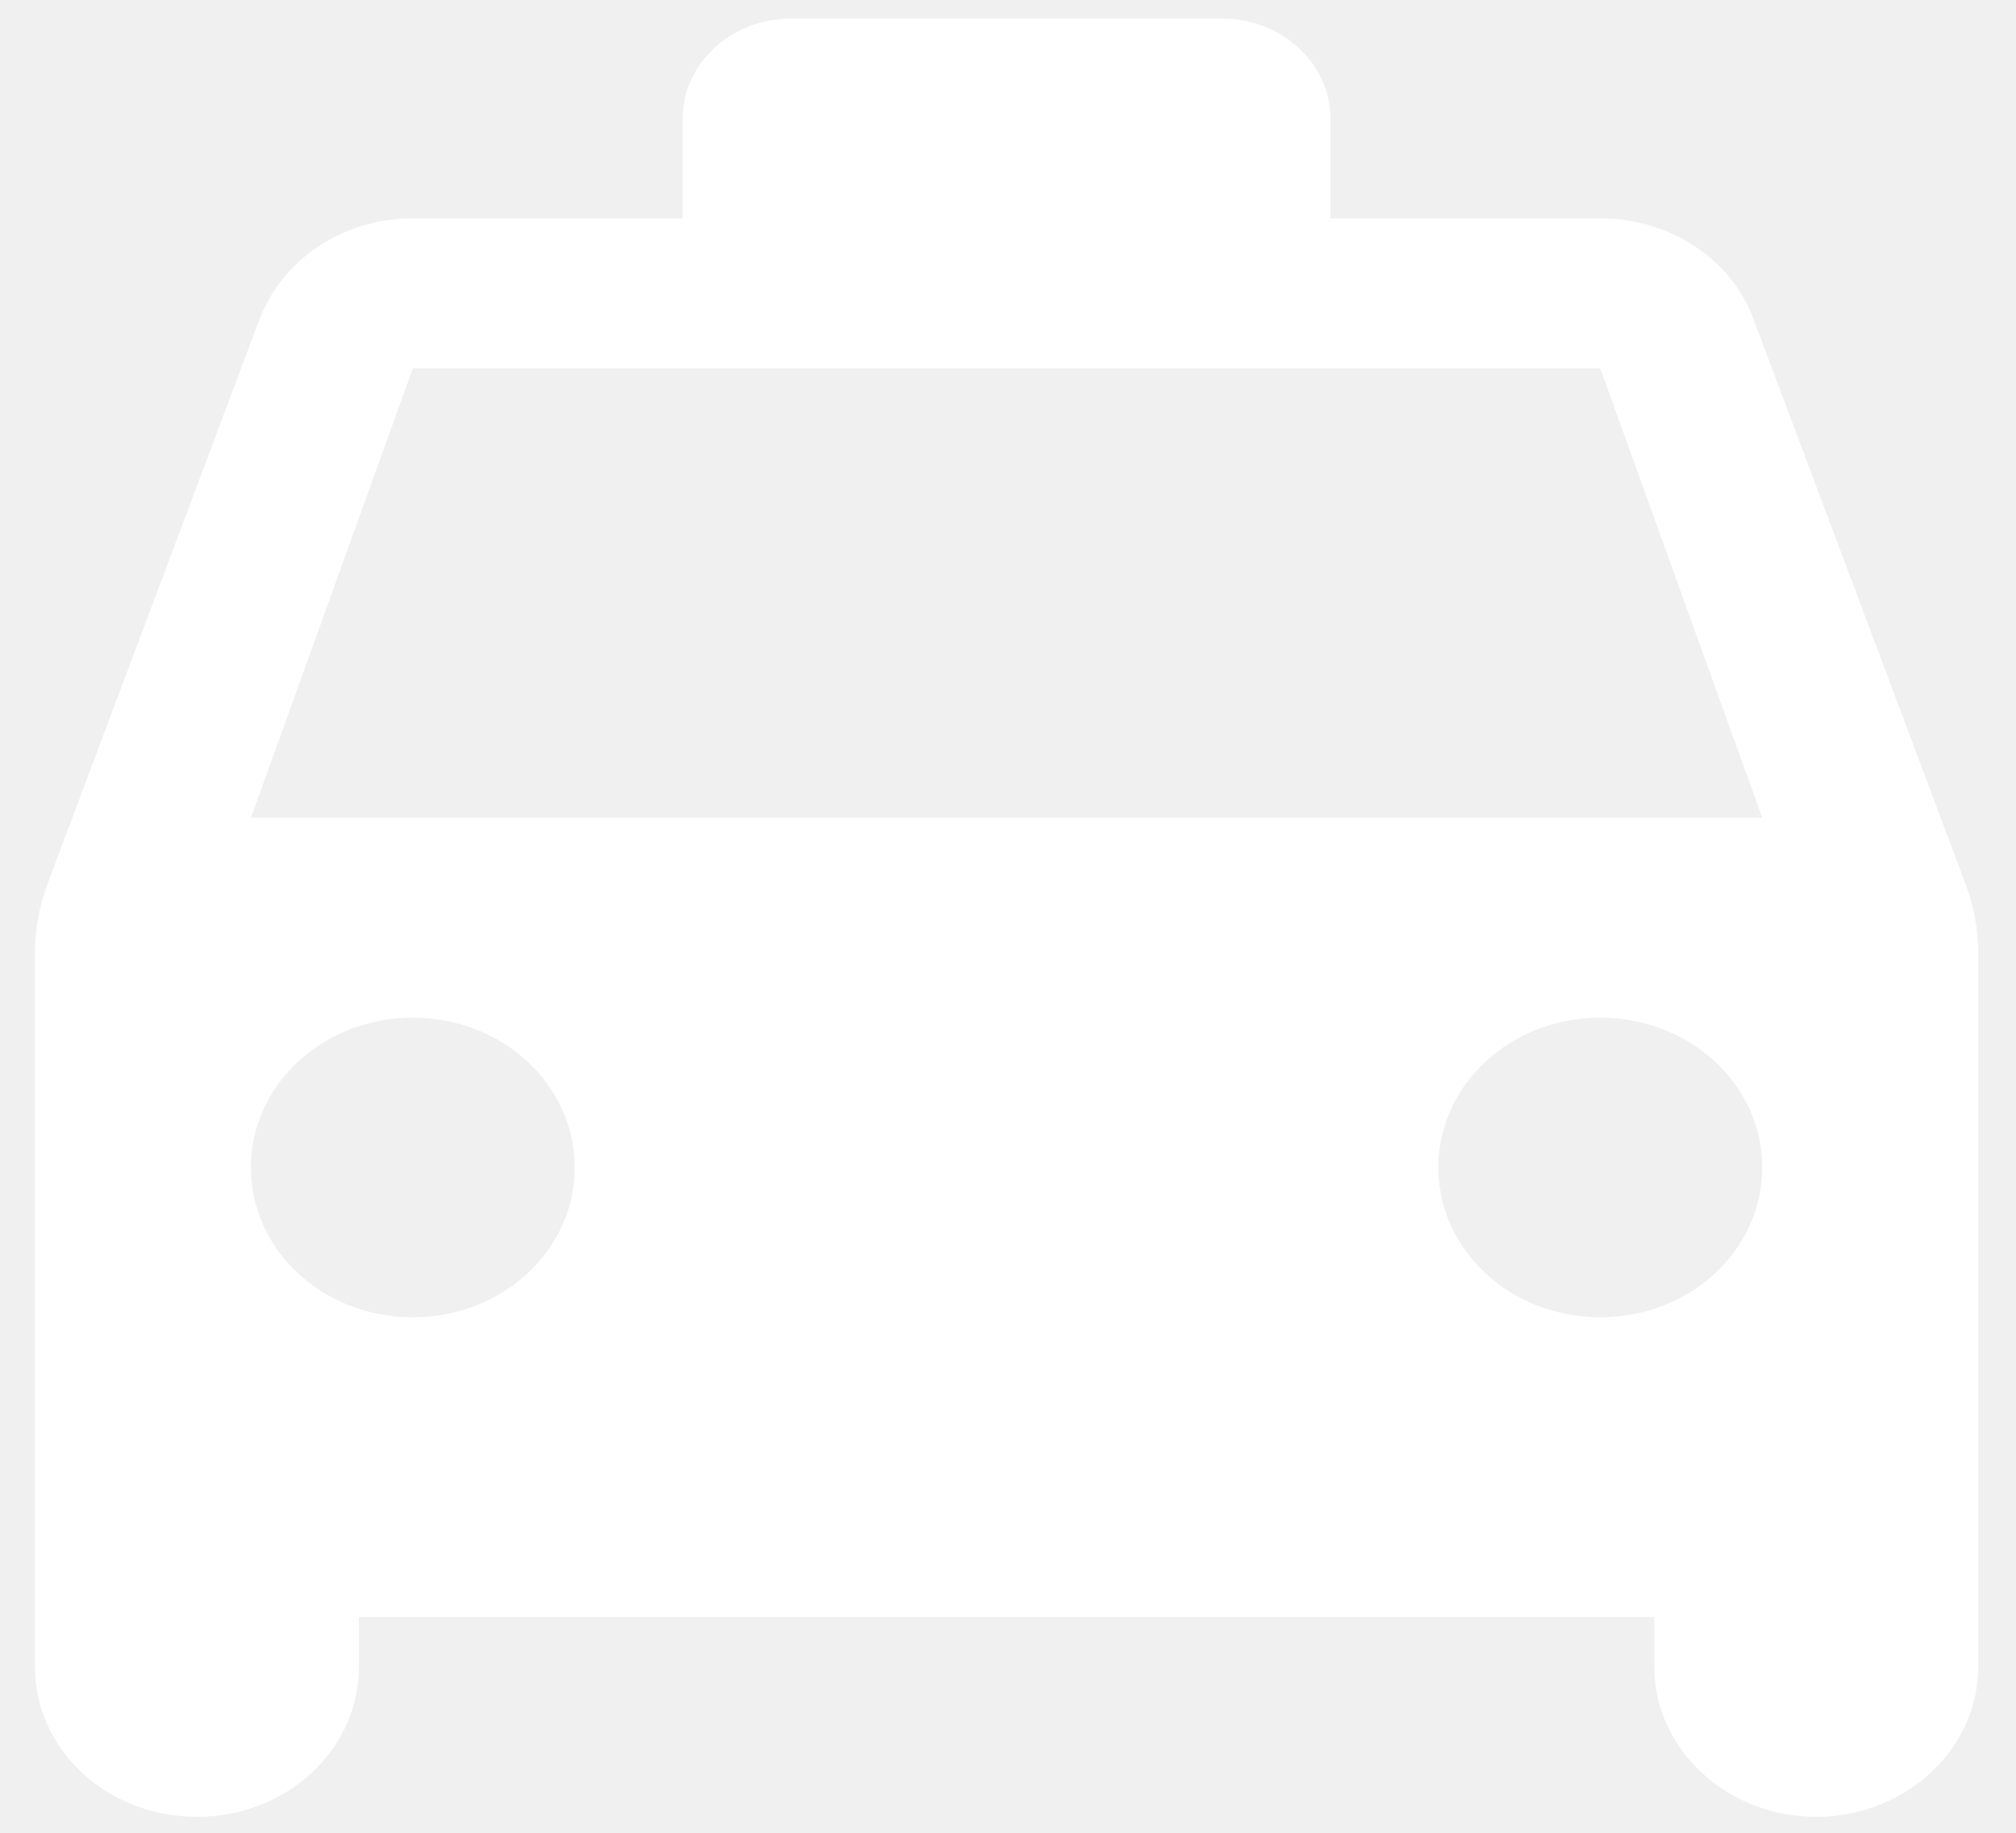
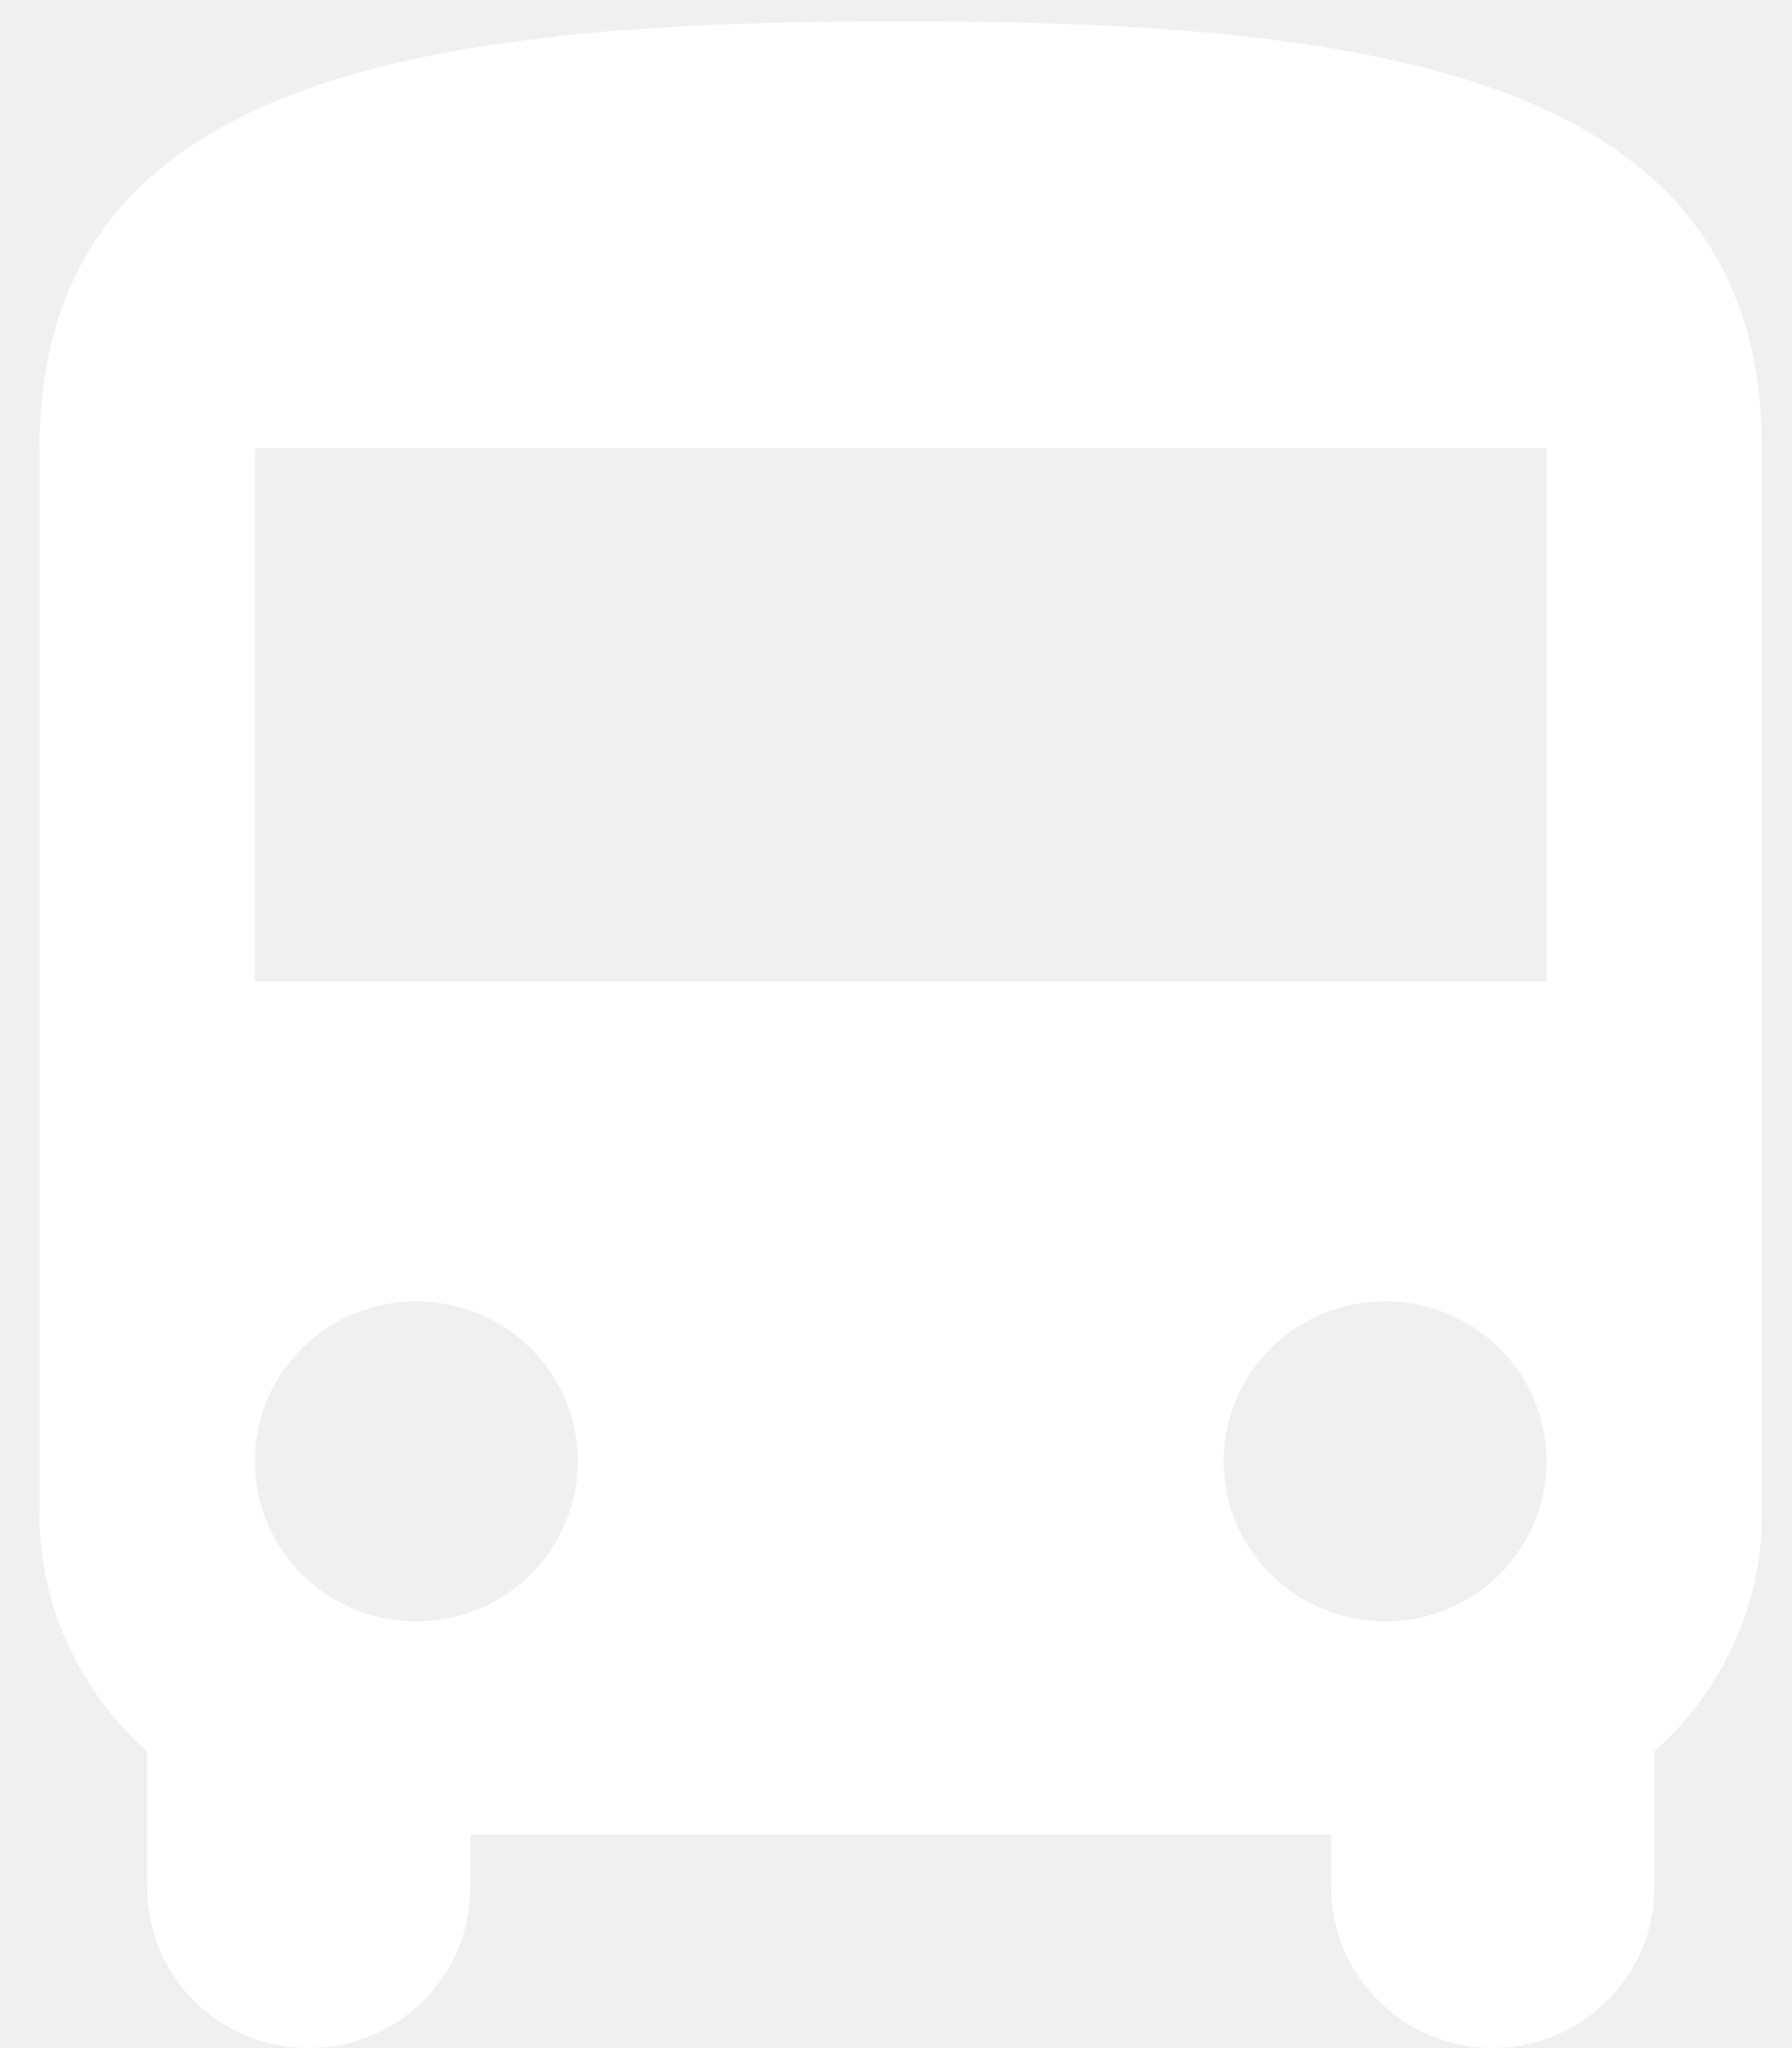
- <svg xmlns="http://www.w3.org/2000/svg" width="22" height="20" viewBox="0 0 22 20" fill="none">
-   <path d="M19.136 3.484C18.901 2.841 18.241 2.383 17.463 2.383H14.518V1.293C14.518 0.694 13.988 0.203 13.34 0.203H8.628C7.98 0.203 7.45 0.694 7.45 1.293V2.383H4.505C3.727 2.383 3.079 2.841 2.832 3.484L0.511 9.666C0.429 9.895 0.382 10.134 0.382 10.385V18.191C0.382 19.096 1.171 19.826 2.149 19.826C3.126 19.826 3.916 19.096 3.916 18.191V17.646H18.053V18.191C18.053 19.085 18.842 19.826 19.82 19.826C20.786 19.826 21.587 19.096 21.587 18.191V10.385C21.587 10.145 21.54 9.895 21.457 9.666L19.136 3.484ZM4.505 14.375C3.527 14.375 2.738 13.645 2.738 12.74C2.738 11.835 3.527 11.105 4.505 11.105C5.483 11.105 6.272 11.835 6.272 12.74C6.272 13.645 5.483 14.375 4.505 14.375ZM17.463 14.375C16.486 14.375 15.696 13.645 15.696 12.74C15.696 11.835 16.486 11.105 17.463 11.105C18.441 11.105 19.231 11.835 19.231 12.74C19.231 13.645 18.441 14.375 17.463 14.375ZM2.738 8.924L4.505 4.019H17.463L19.231 8.924H2.738Z" fill="white" />
+ <svg xmlns="http://www.w3.org/2000/svg" width="28" height="32" viewBox="0 0 28 32" fill="none">
+   <path d="M0.618 23.667C0.618 25.134 1.274 26.45 2.301 27.367V29.5C2.301 30.884 3.428 32 4.824 32C6.22 32 7.348 30.884 7.348 29.5V28.667H20.806V29.5C20.806 30.867 21.934 32 23.33 32C24.71 32 25.854 30.884 25.854 29.5V27.367C26.88 26.45 27.536 25.134 27.536 23.667V7C27.536 1.167 21.513 0.333 14.077 0.333C6.641 0.333 0.618 1.167 0.618 7V23.667ZM6.506 25.334C5.11 25.334 3.983 24.217 3.983 22.834C3.983 21.45 5.11 20.334 6.506 20.334C7.903 20.334 9.03 21.45 9.03 22.834C9.03 24.217 7.903 25.334 6.506 25.334ZM21.648 25.334C20.251 25.334 19.124 24.217 19.124 22.834C19.124 21.45 20.251 20.334 21.648 20.334C23.044 20.334 24.171 21.45 24.171 22.834C24.171 24.217 23.044 25.334 21.648 25.334ZM24.171 15.334H3.983V7H24.171V15.334Z" fill="white" />
</svg>
